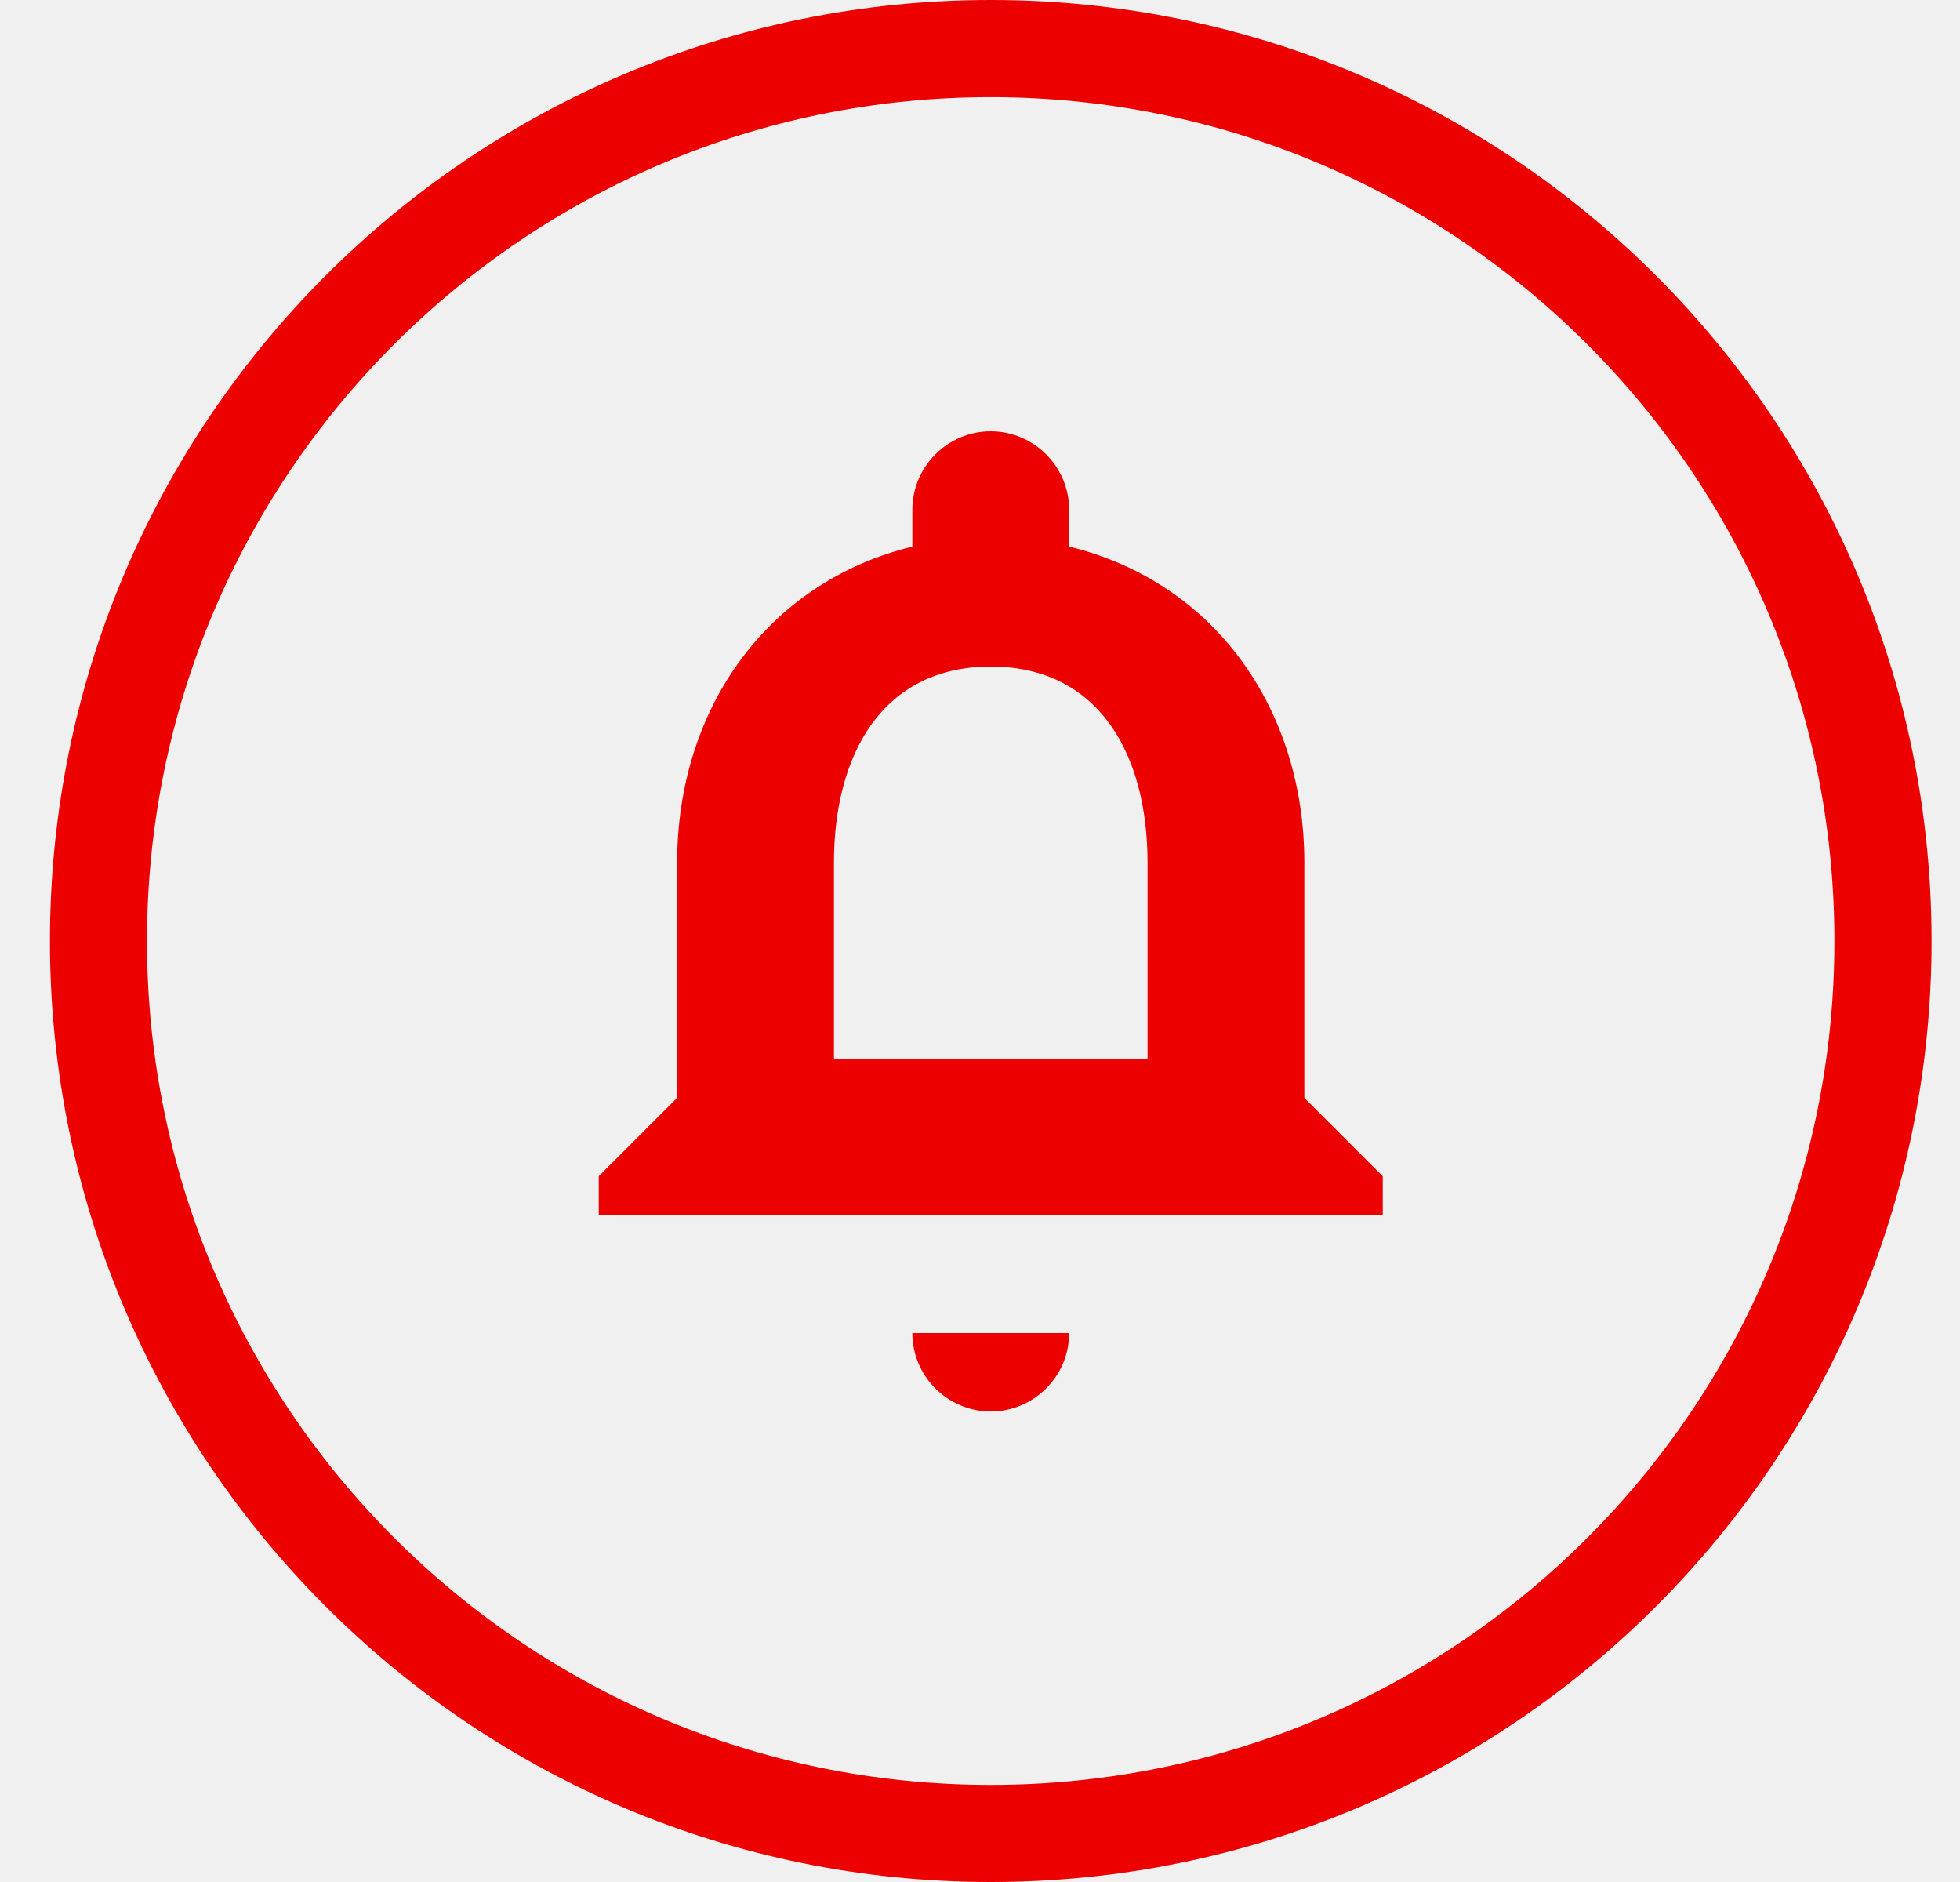
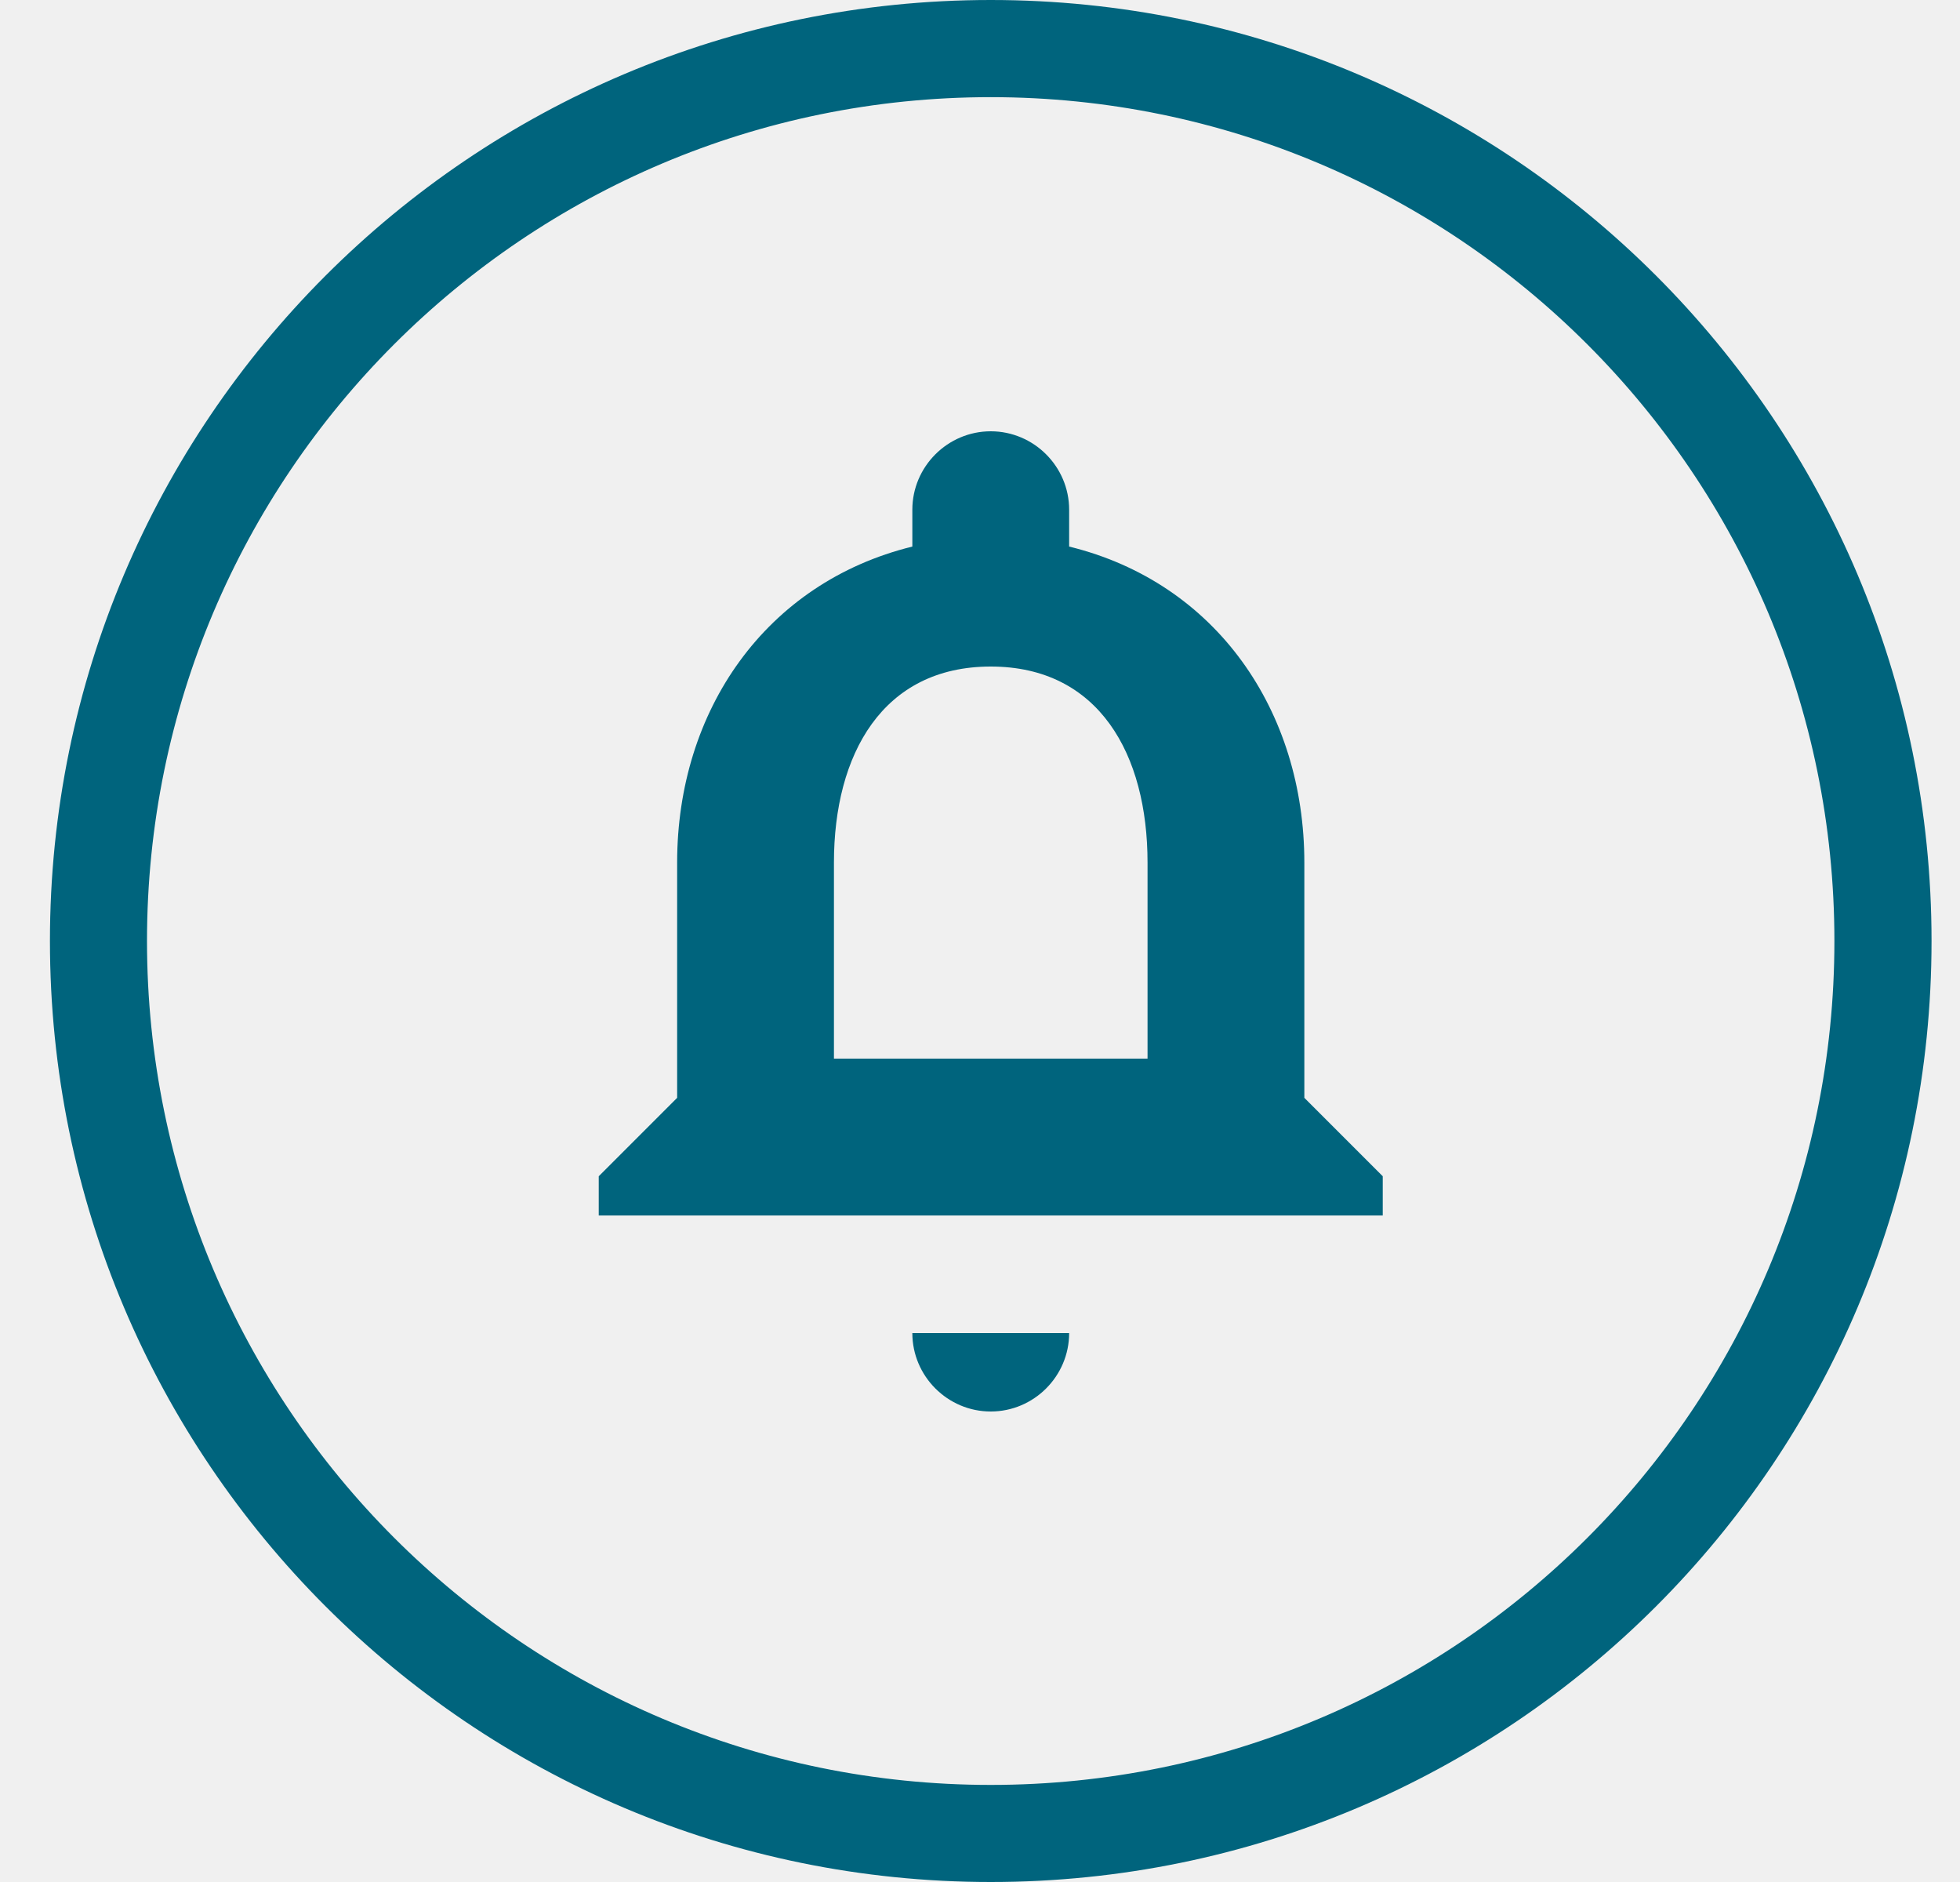
<svg xmlns="http://www.w3.org/2000/svg" width="25" height="24" viewBox="0 0 25 24" fill="none">
  <g clip-path="url(#clip0_bell_red)">
-     <path d="M12.637 18C13.187 18 13.637 17.55 13.637 17H11.637C11.637 17.55 12.087 18 12.637 18ZM16.637 14V11C16.637 9.07 15.517 7.43 13.637 6.97V6.5C13.637 5.95 13.187 5.5 12.637 5.5C12.087 5.5 11.637 5.95 11.637 6.5V6.97C9.767 7.43 8.637 9.06 8.637 11V14L7.637 15V15.5H17.637V15L16.637 14ZM14.637 13.5H10.637V11C10.637 9.62 11.257 8.5 12.637 8.5C14.017 8.5 14.637 9.62 14.637 11V13.5Z" fill="#ED0000" />
-     <path fill-rule="evenodd" clip-rule="evenodd" d="M12.637 1.239C18.577 1.239 23.398 6.054 23.398 12C23.398 17.946 18.583 22.762 12.637 22.762C6.69 22.762 1.875 17.94 1.875 12C1.875 6.06 6.69 1.239 12.637 1.239ZM12.637 0C19.265 0 24.637 5.371 24.637 12C24.637 18.629 19.265 24 12.637 24C6.008 24 0.637 18.622 0.637 12C0.637 5.378 6.008 0 12.637 0Z" fill="#ED0000" />
+     <path d="M12.637 18C13.187 18 13.637 17.55 13.637 17H11.637C11.637 17.55 12.087 18 12.637 18ZM16.637 14V11C16.637 9.07 15.517 7.43 13.637 6.97V6.5C13.637 5.95 13.187 5.5 12.637 5.5C12.087 5.5 11.637 5.95 11.637 6.5V6.97C9.767 7.43 8.637 9.06 8.637 11V14L7.637 15V15.5H17.637V15L16.637 14ZM14.637 13.5H10.637V11C10.637 9.62 11.257 8.5 12.637 8.5C14.017 8.5 14.637 9.62 14.637 11V13.5Z" fill="#00647D" />
+     <path fill-rule="evenodd" clip-rule="evenodd" d="M12.637 1.239C18.577 1.239 23.398 6.054 23.398 12C23.398 17.946 18.583 22.762 12.637 22.762C6.69 22.762 1.875 17.94 1.875 12C1.875 6.06 6.69 1.239 12.637 1.239ZM12.637 0C19.265 0 24.637 5.371 24.637 12C24.637 18.629 19.265 24 12.637 24C6.008 24 0.637 18.622 0.637 12C0.637 5.378 6.008 0 12.637 0Z" fill="#00647D" />
  </g>
  <defs>
    <clipPath id="clip0_bell_red">
      <rect width="24" height="24" fill="white" transform="translate(0.636719)" />
    </clipPath>
  </defs>
</svg>
